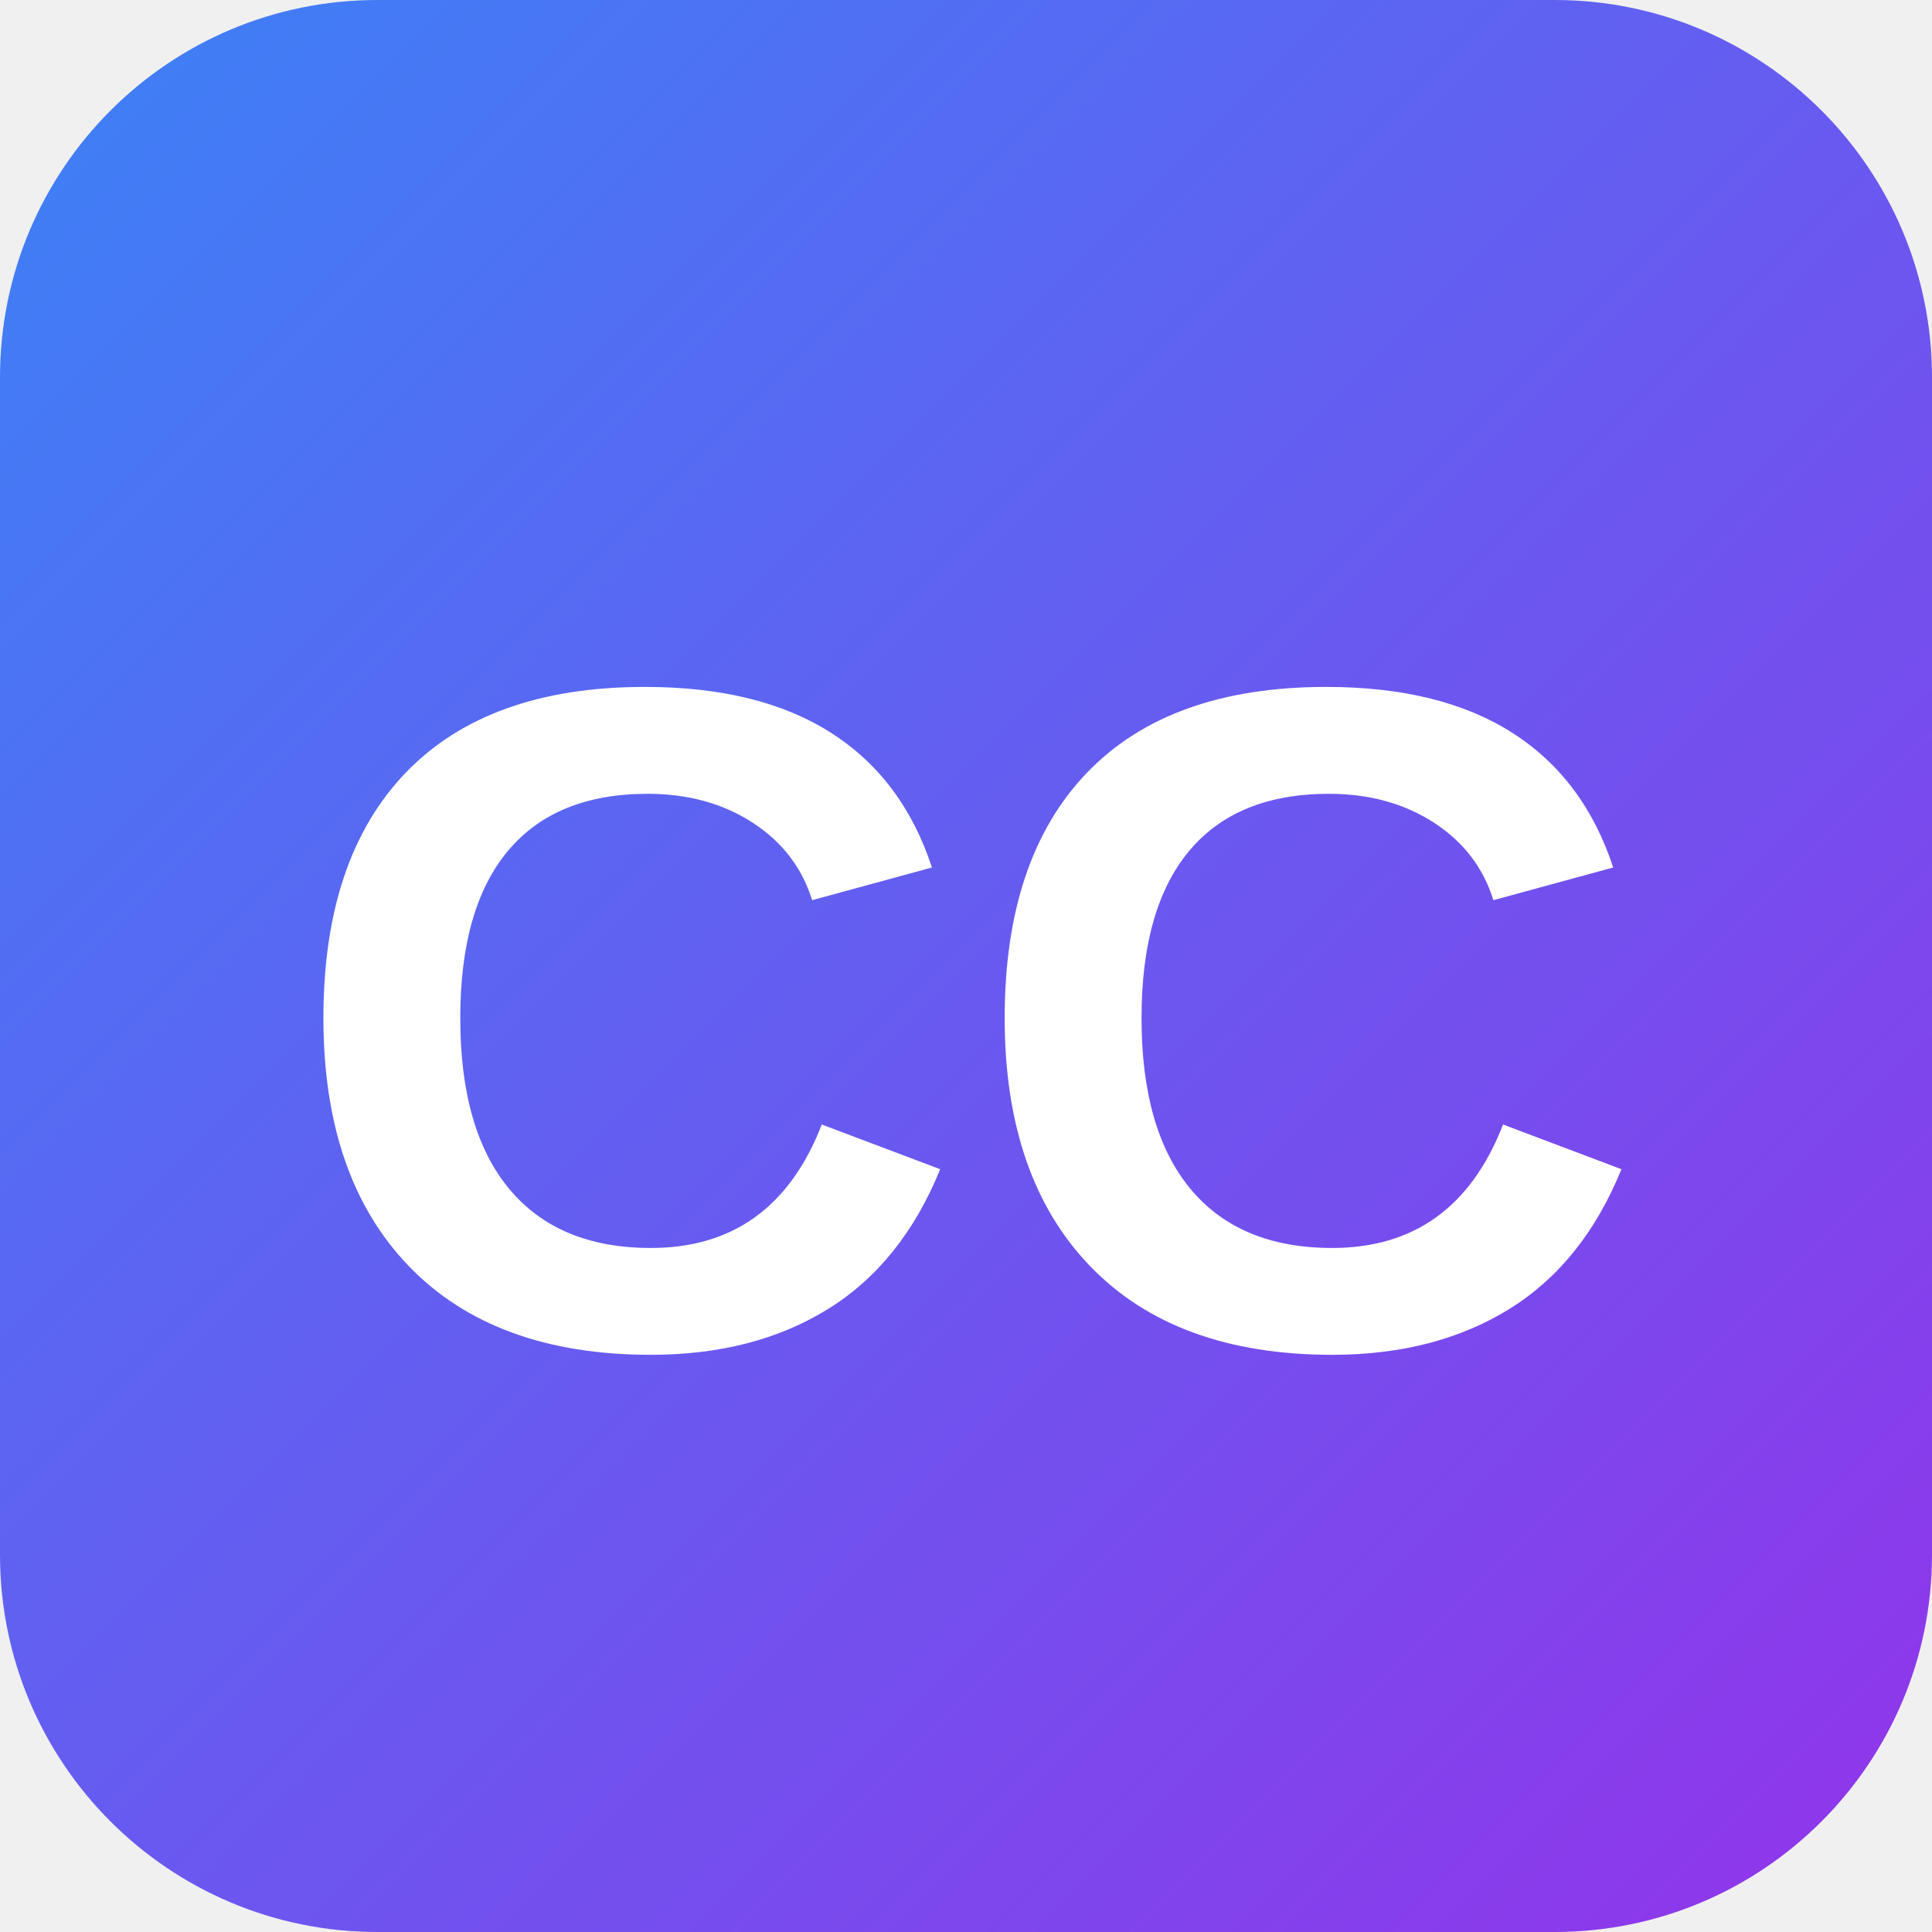
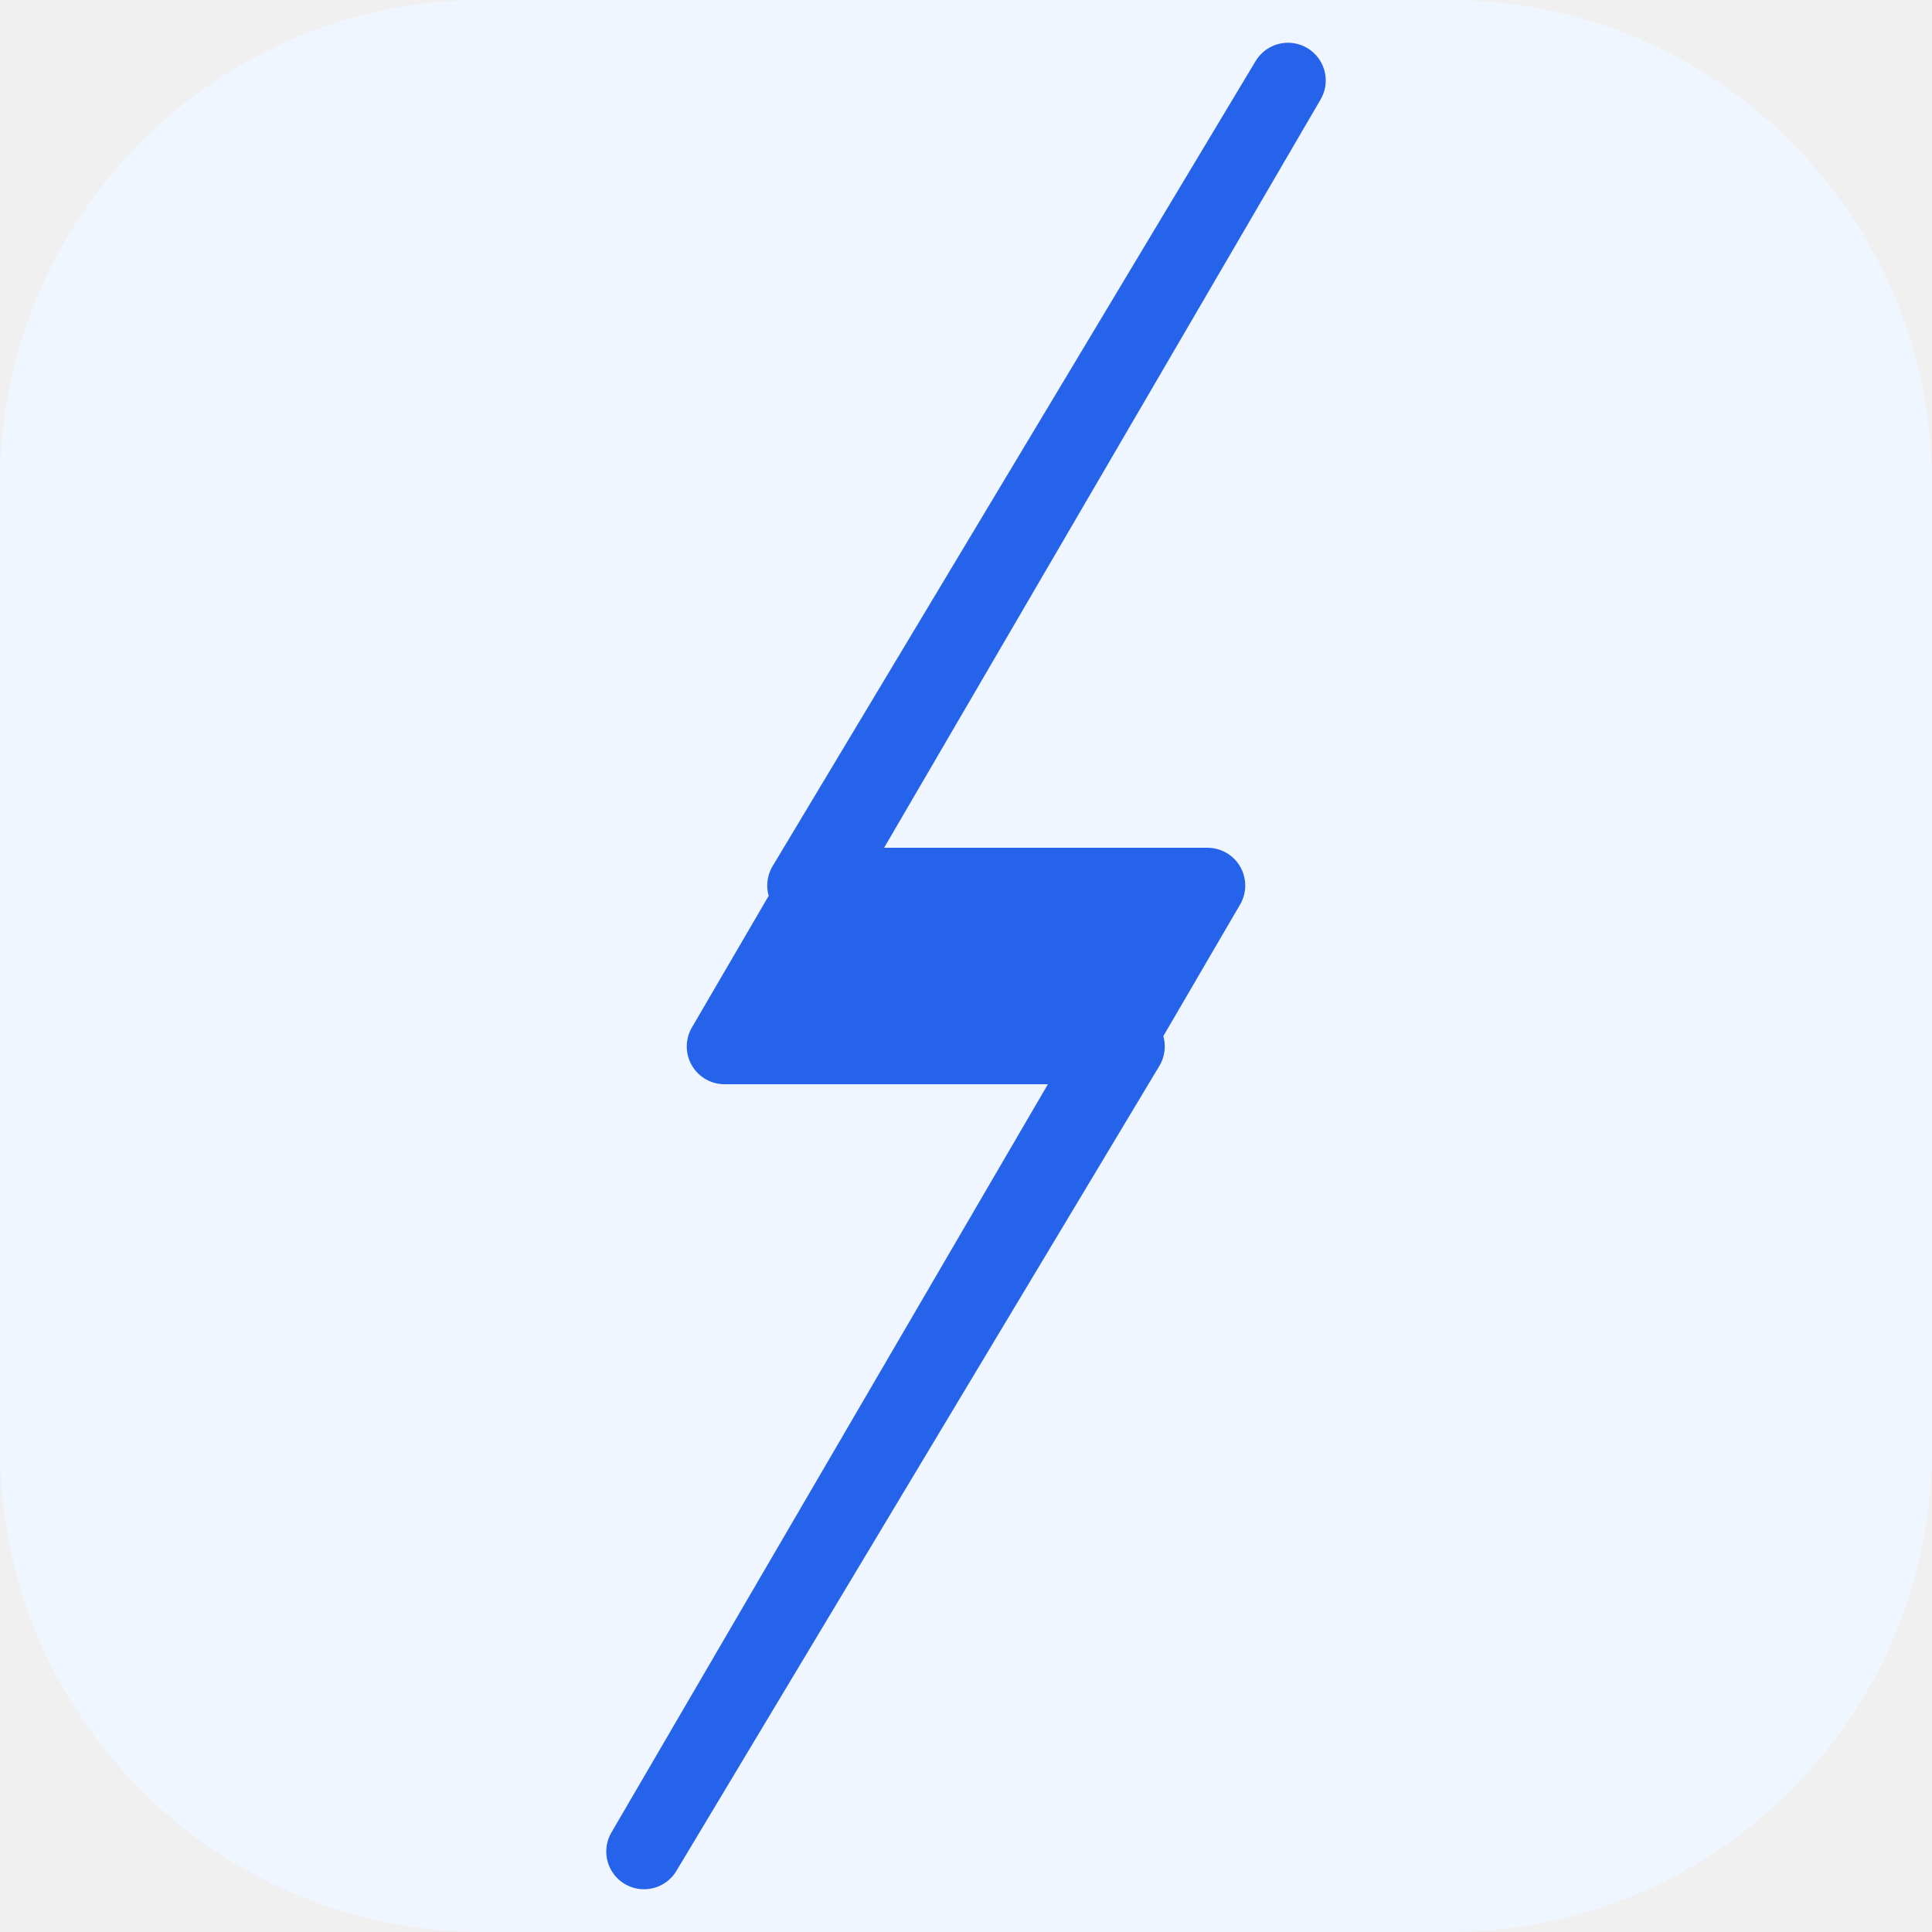
- <svg xmlns="http://www.w3.org/2000/svg" width="512" height="512" viewBox="0 0 512 512">
-   <defs>
-     <linearGradient id="grad1" x1="0%" y1="0%" x2="100%" y2="100%">
-       <stop offset="0%" style="stop-color:#3b82f6;stop-opacity:1" />
-       <stop offset="100%" style="stop-color:#9333ea;stop-opacity:1" />
-     </linearGradient>
-   </defs>
-   <rect width="512" height="512" rx="100" ry="100" fill="url(#grad1)" />
-   <text x="50%" y="55%" font-family="Arial, sans-serif" font-weight="bold" font-size="250" fill="white" text-anchor="middle" dy=".3em">CC</text>
+ <svg xmlns="http://www.w3.org/2000/svg" viewBox="0 0 512 512">
+   <rect x="0" y="0" width="512" height="512" rx="128" ry="128" fill="#eff6ff" />
+   <path d="M341.33 21.33L192 277.33h106.67L170.67 490.67 320 234.67H213.33L341.33 21.33z" fill="#2563eb" stroke="#2563eb" stroke-width="20" stroke-linejoin="round" />
</svg>
